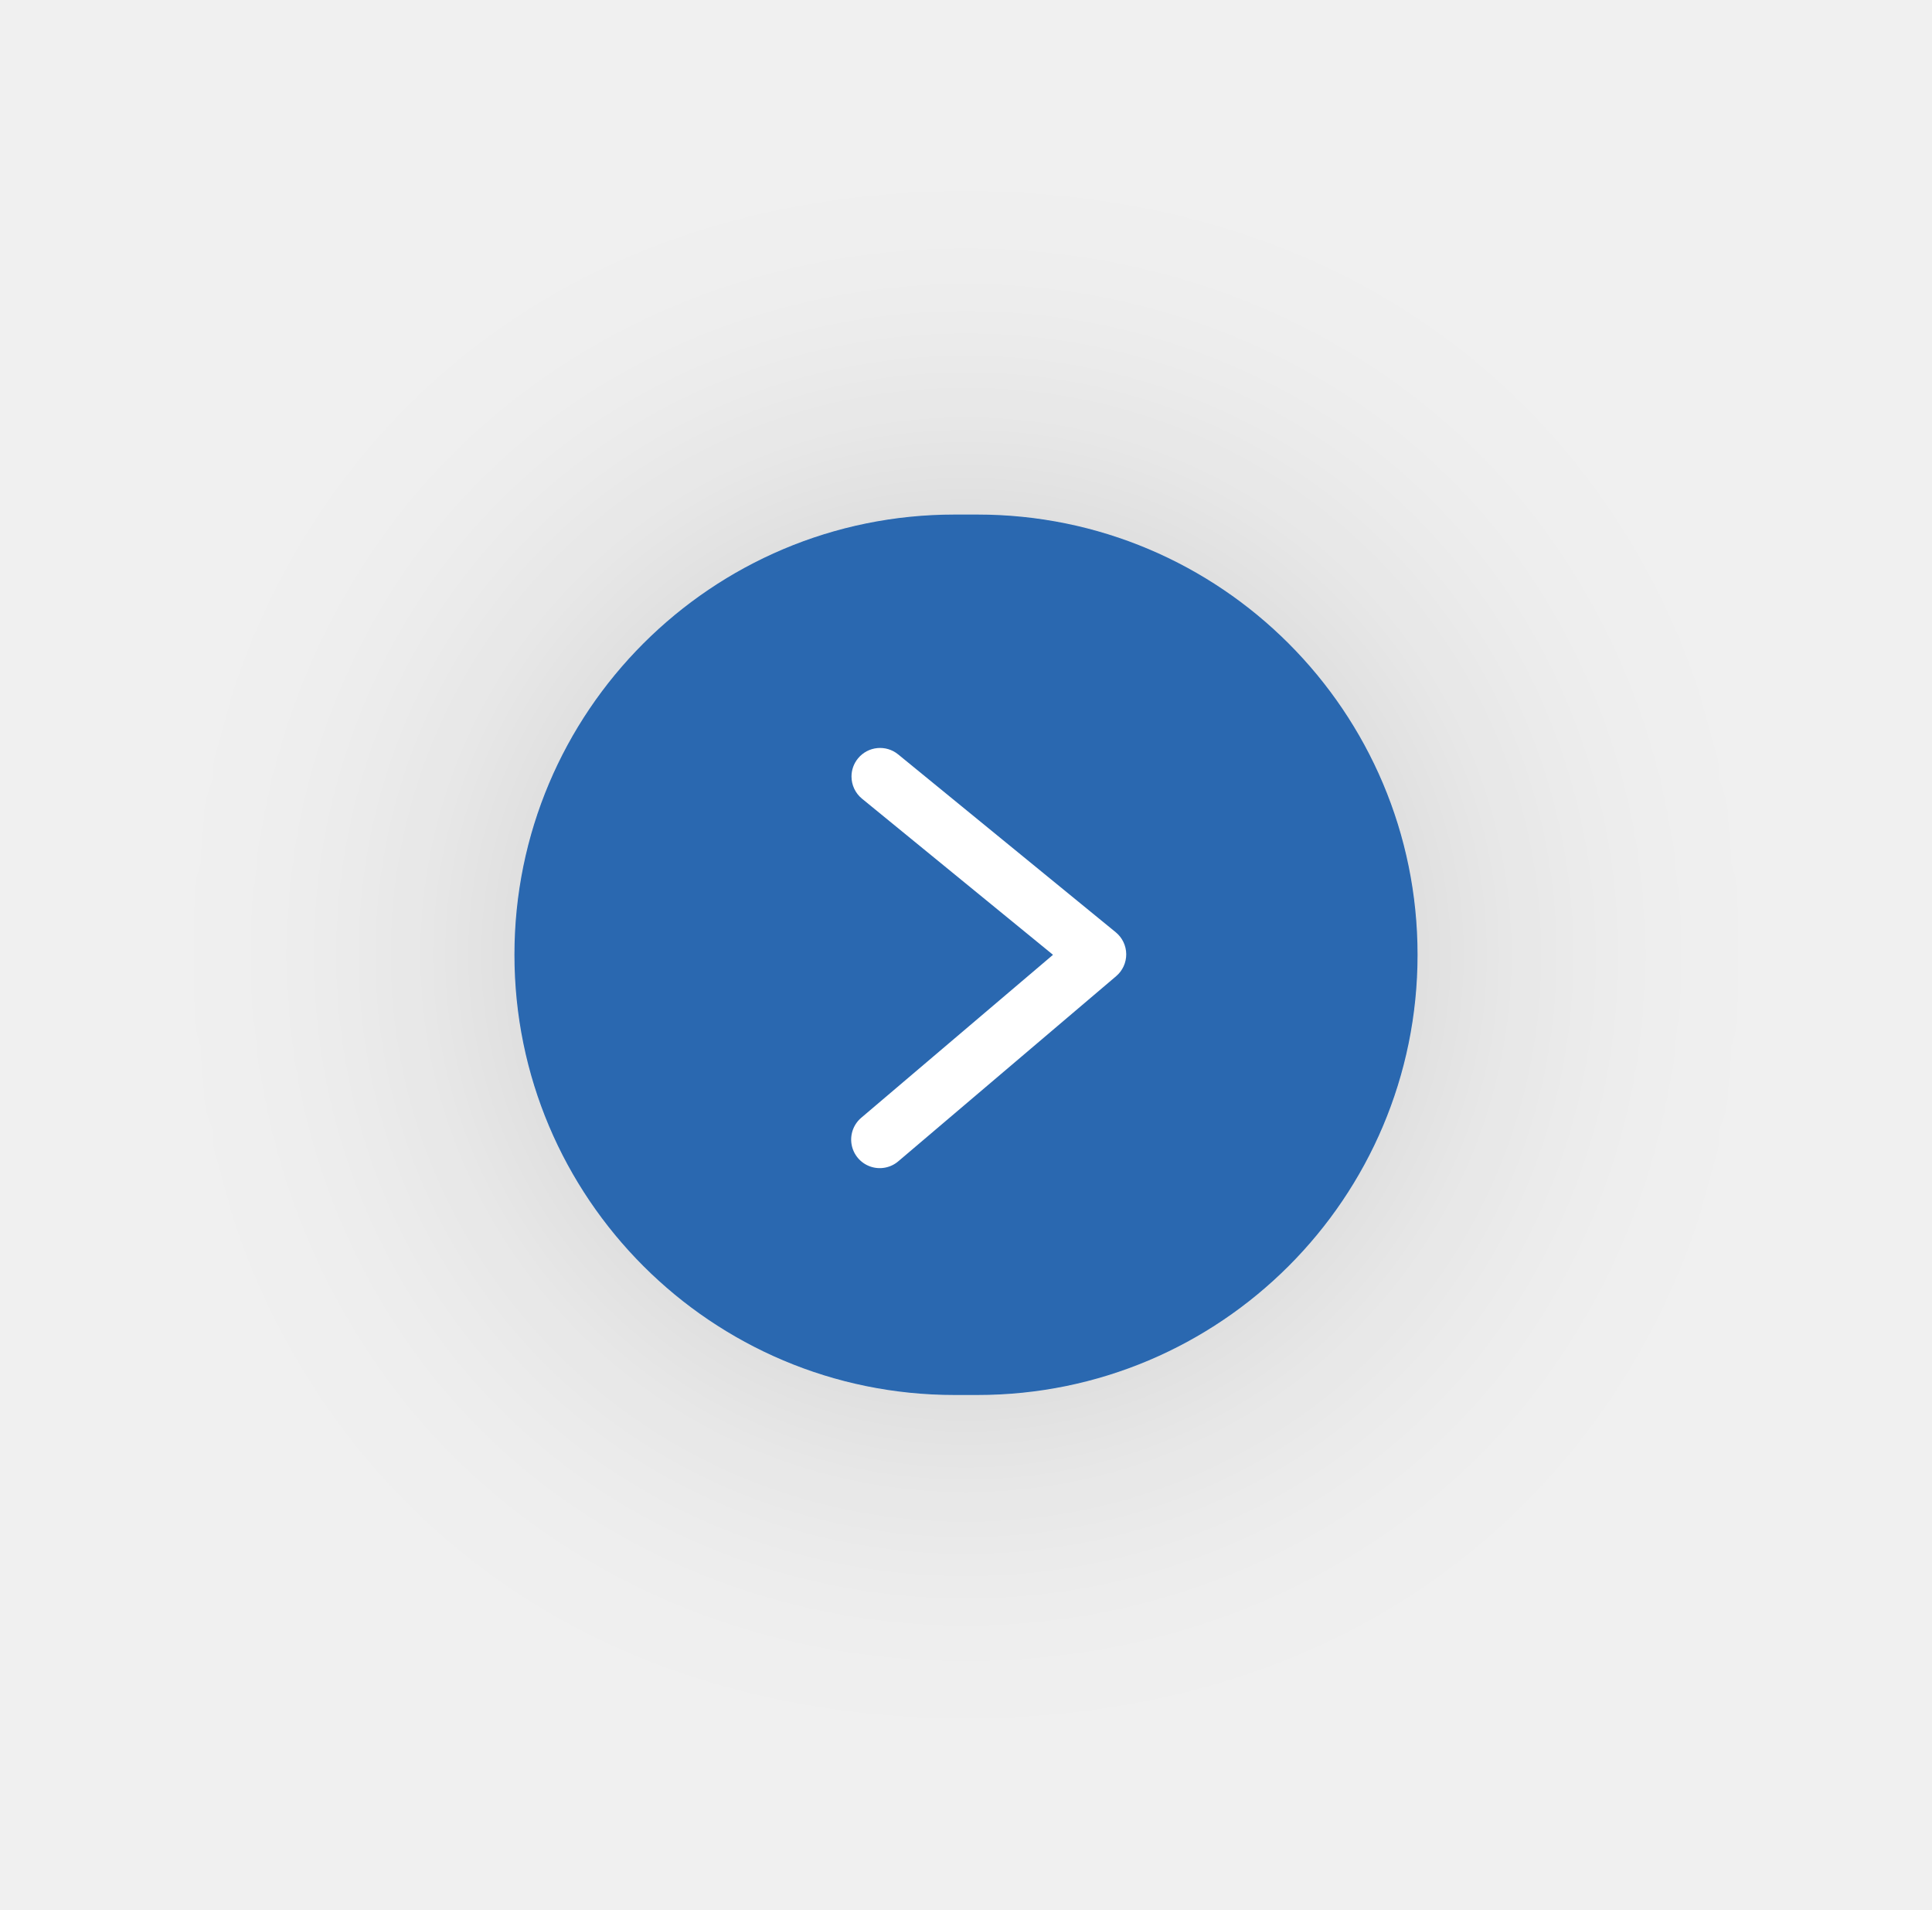
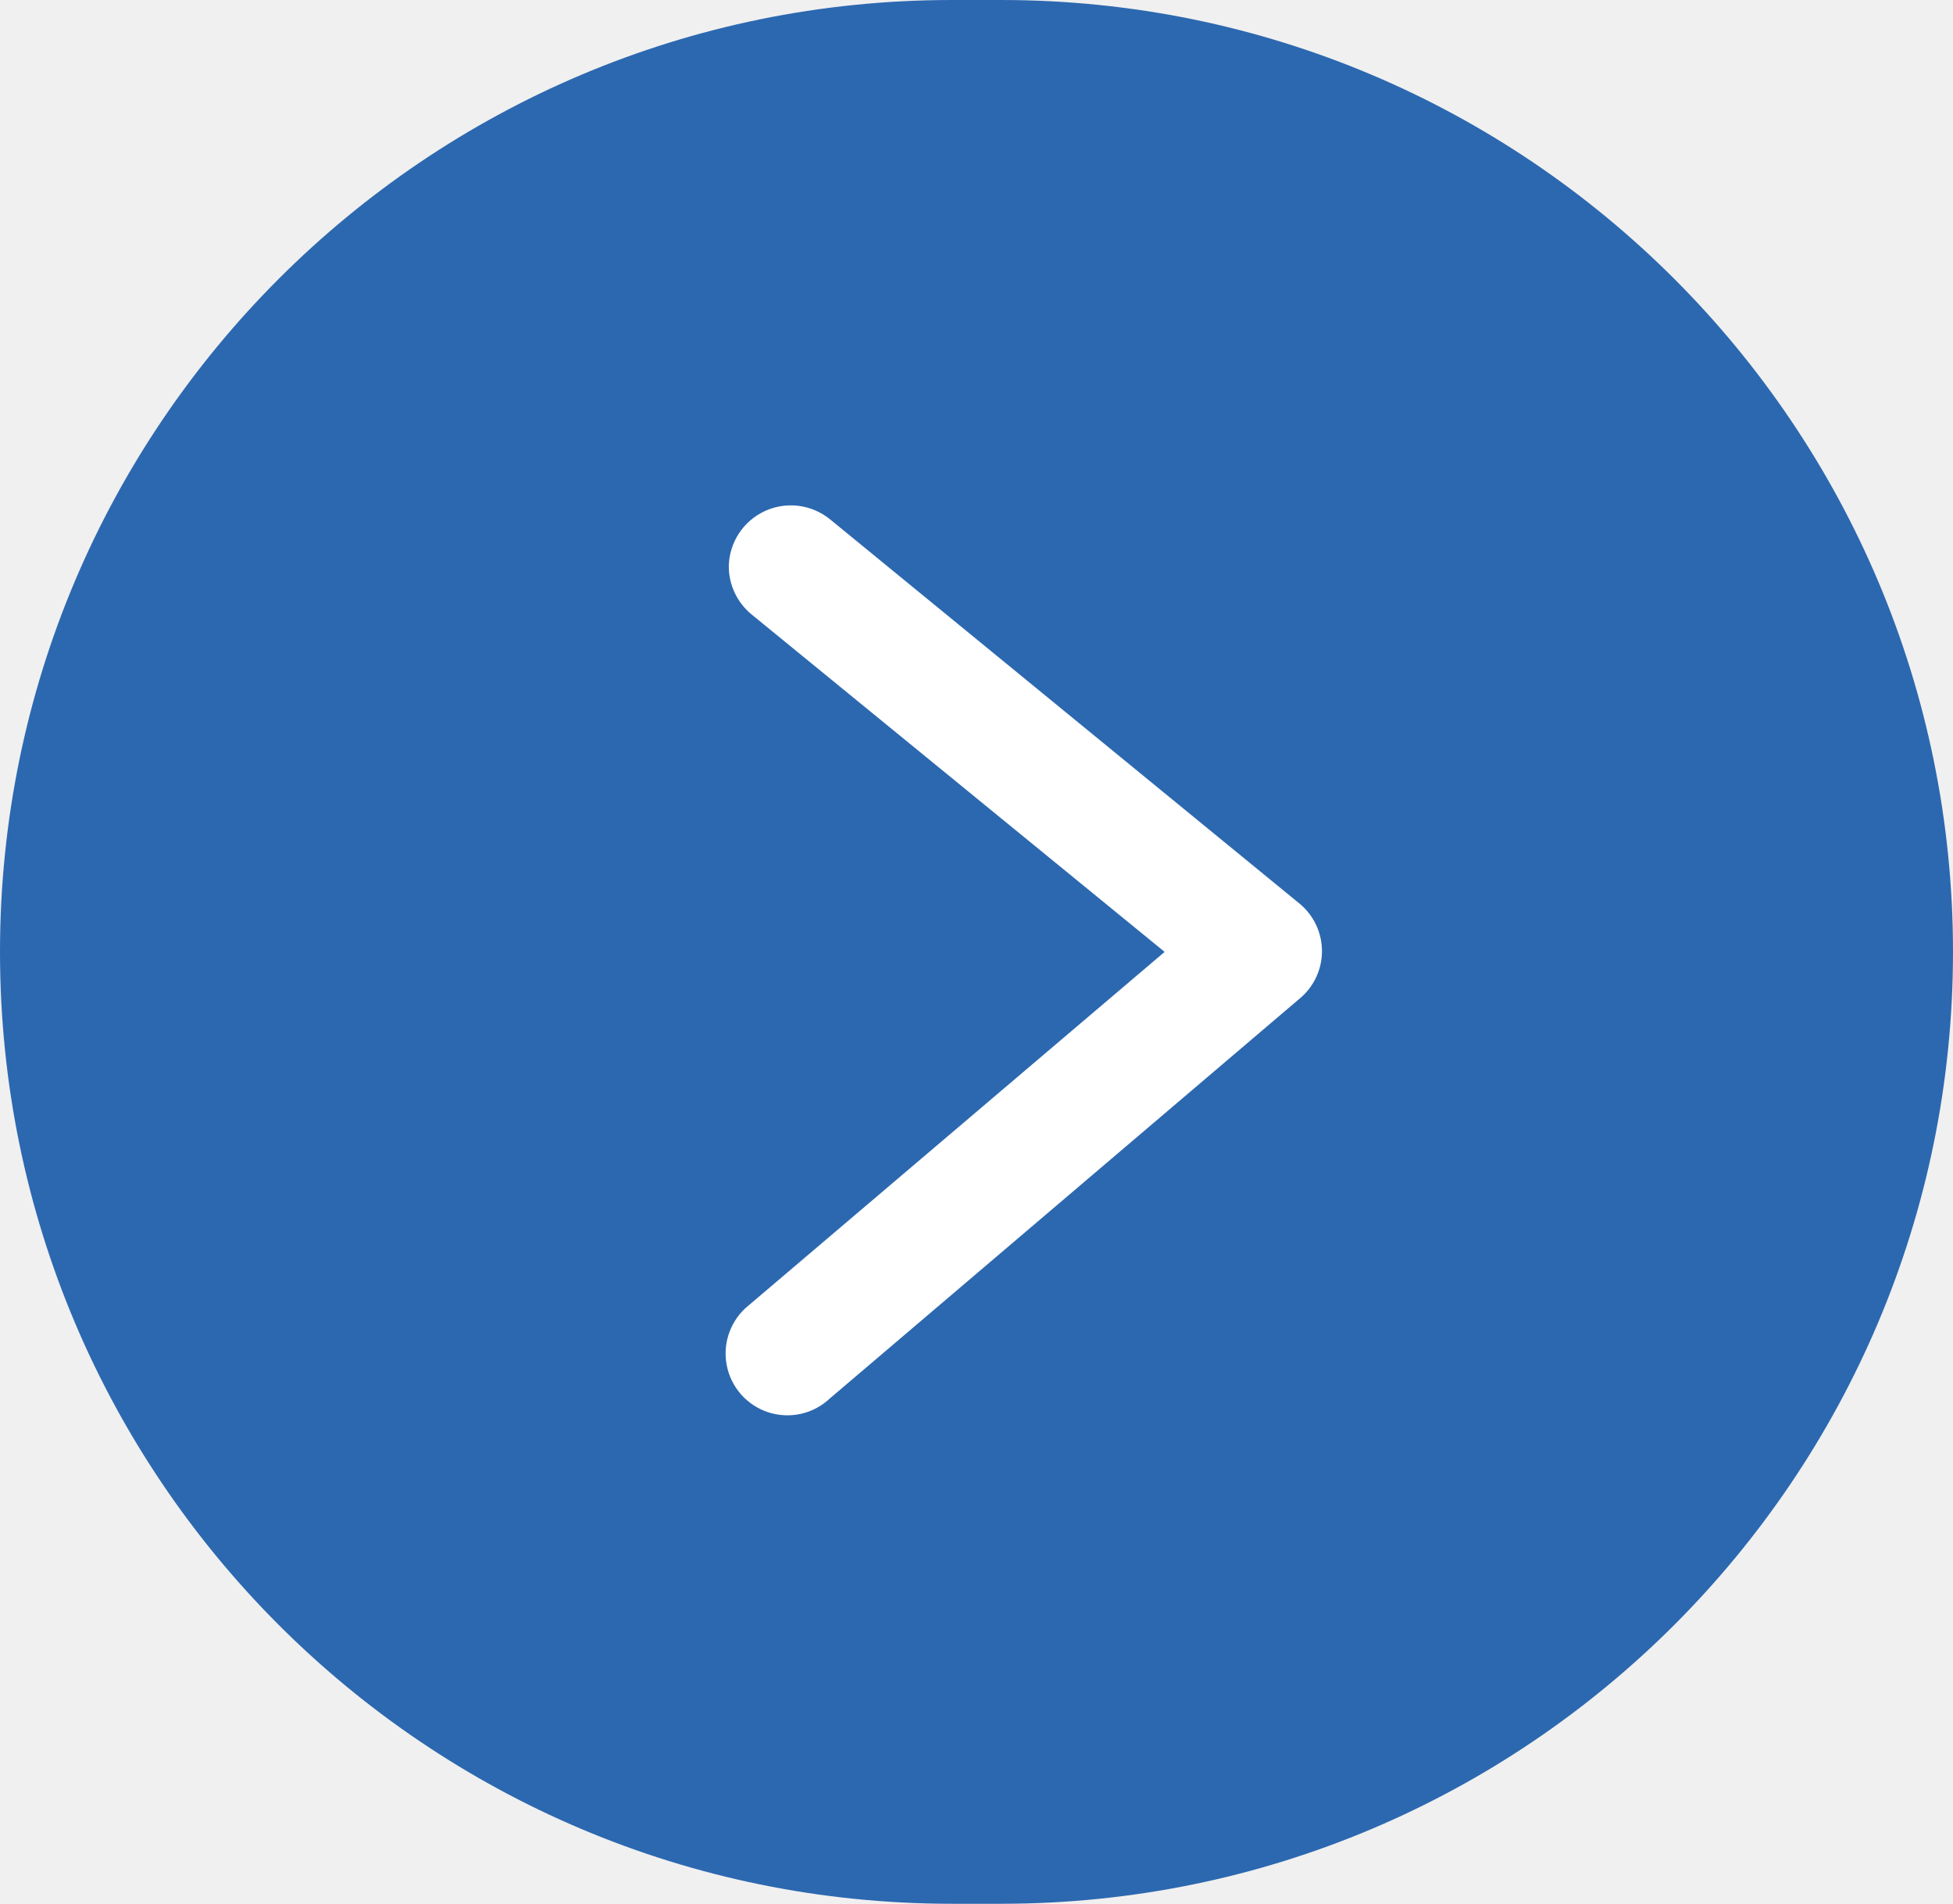
- <svg xmlns="http://www.w3.org/2000/svg" width="169" height="167" viewBox="0 0 169 167">
+ <svg xmlns="http://www.w3.org/2000/svg" viewBox="0 0 79 77">
  <defs>
-     <filter id="a" x="0" y="0" width="169" height="167" filterUnits="userSpaceOnUse">
-       <feOffset input="SourceAlpha" />
-       <feGaussianBlur stdDeviation="15" result="b" />
-       <feFlood flood-opacity="0.161" />
-       <feComposite operator="in" in2="b" />
-       <feComposite in="SourceGraphic" />
-     </filter>
+     <style>.cls-1{fill:#2c68b0;}.cls-2{fill:#fff;}</style>
  </defs>
-   <g transform="translate(-11106 -5150.5)">
-     <g transform="matrix(1, 0, 0, 1, 11106, 5150.5)" filter="url(#a)">
-       <rect width="77" height="79" rx="38.5" transform="translate(45 122) rotate(-90)" fill="#2c68b0" />
+   <g id="Layer_2" data-name="Layer 2">
+     <g id="Layer_1-2" data-name="Layer 1">
+       <path class="cls-1" d="M0,38.5H0A38.5,38.5,0,0,1,38.5,0h2A38.5,38.5,0,0,1,79,38.5h0A38.5,38.5,0,0,1,40.5,77h-2A38.5,38.5,0,0,1,0,38.5Z" />
+       <path class="cls-2" d="M29.48,22.91A2.51,2.51,0,0,1,33.57,21h0l19,15.55a2.49,2.49,0,0,1,0,3.84l-19,16.17a2.5,2.5,0,1,1-3.29-3.76l.06-.05L47.11,38.5,30.4,24.85A2.52,2.52,0,0,1,29.48,22.91Z" />
    </g>
-     <path d="M0,21.531a2.49,2.49,0,0,1-1.581-.564,2.5,2.5,0,0,1-.354-3.518L13.618-1.582A2.5,2.5,0,0,1,15.53-2.5a2.5,2.5,0,0,1,1.929.881L33.628,17.413a2.5,2.5,0,1,1-3.81,3.237L15.591,3.905,1.936,20.613A2.5,2.5,0,0,1,0,21.531Z" transform="translate(11202.016 5218.412) rotate(90)" fill="#fff" />
  </g>
</svg>
